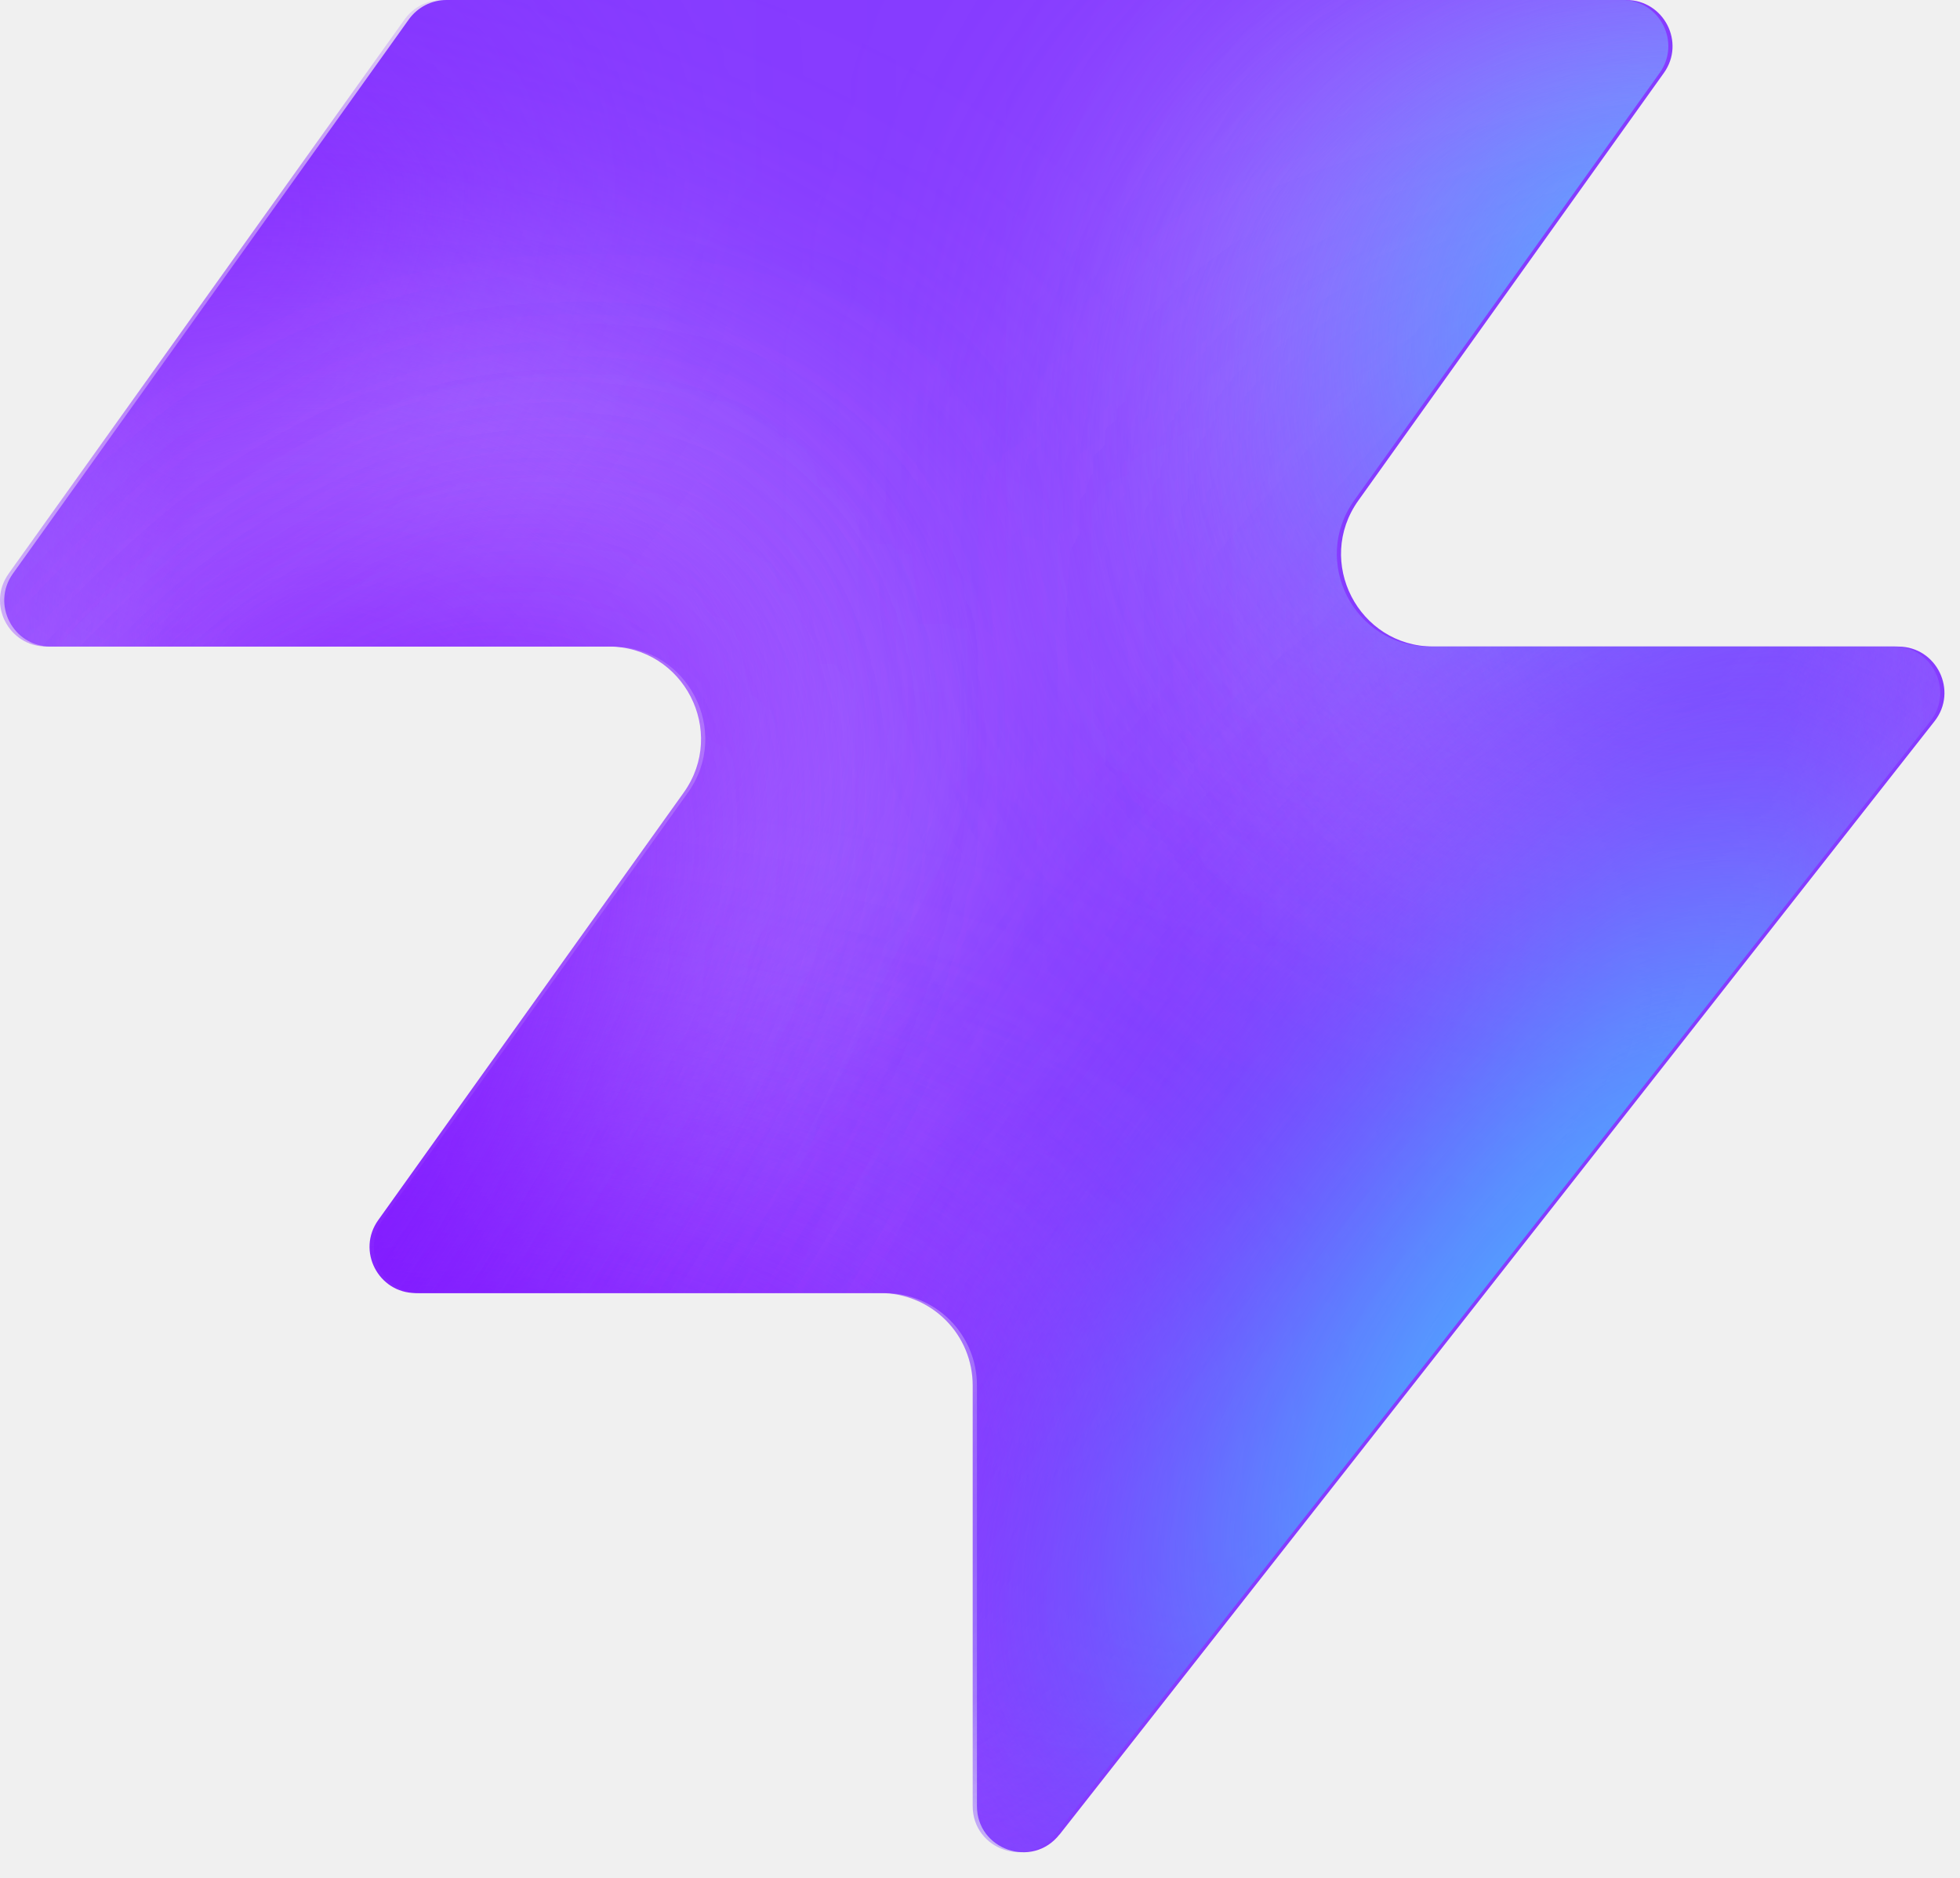
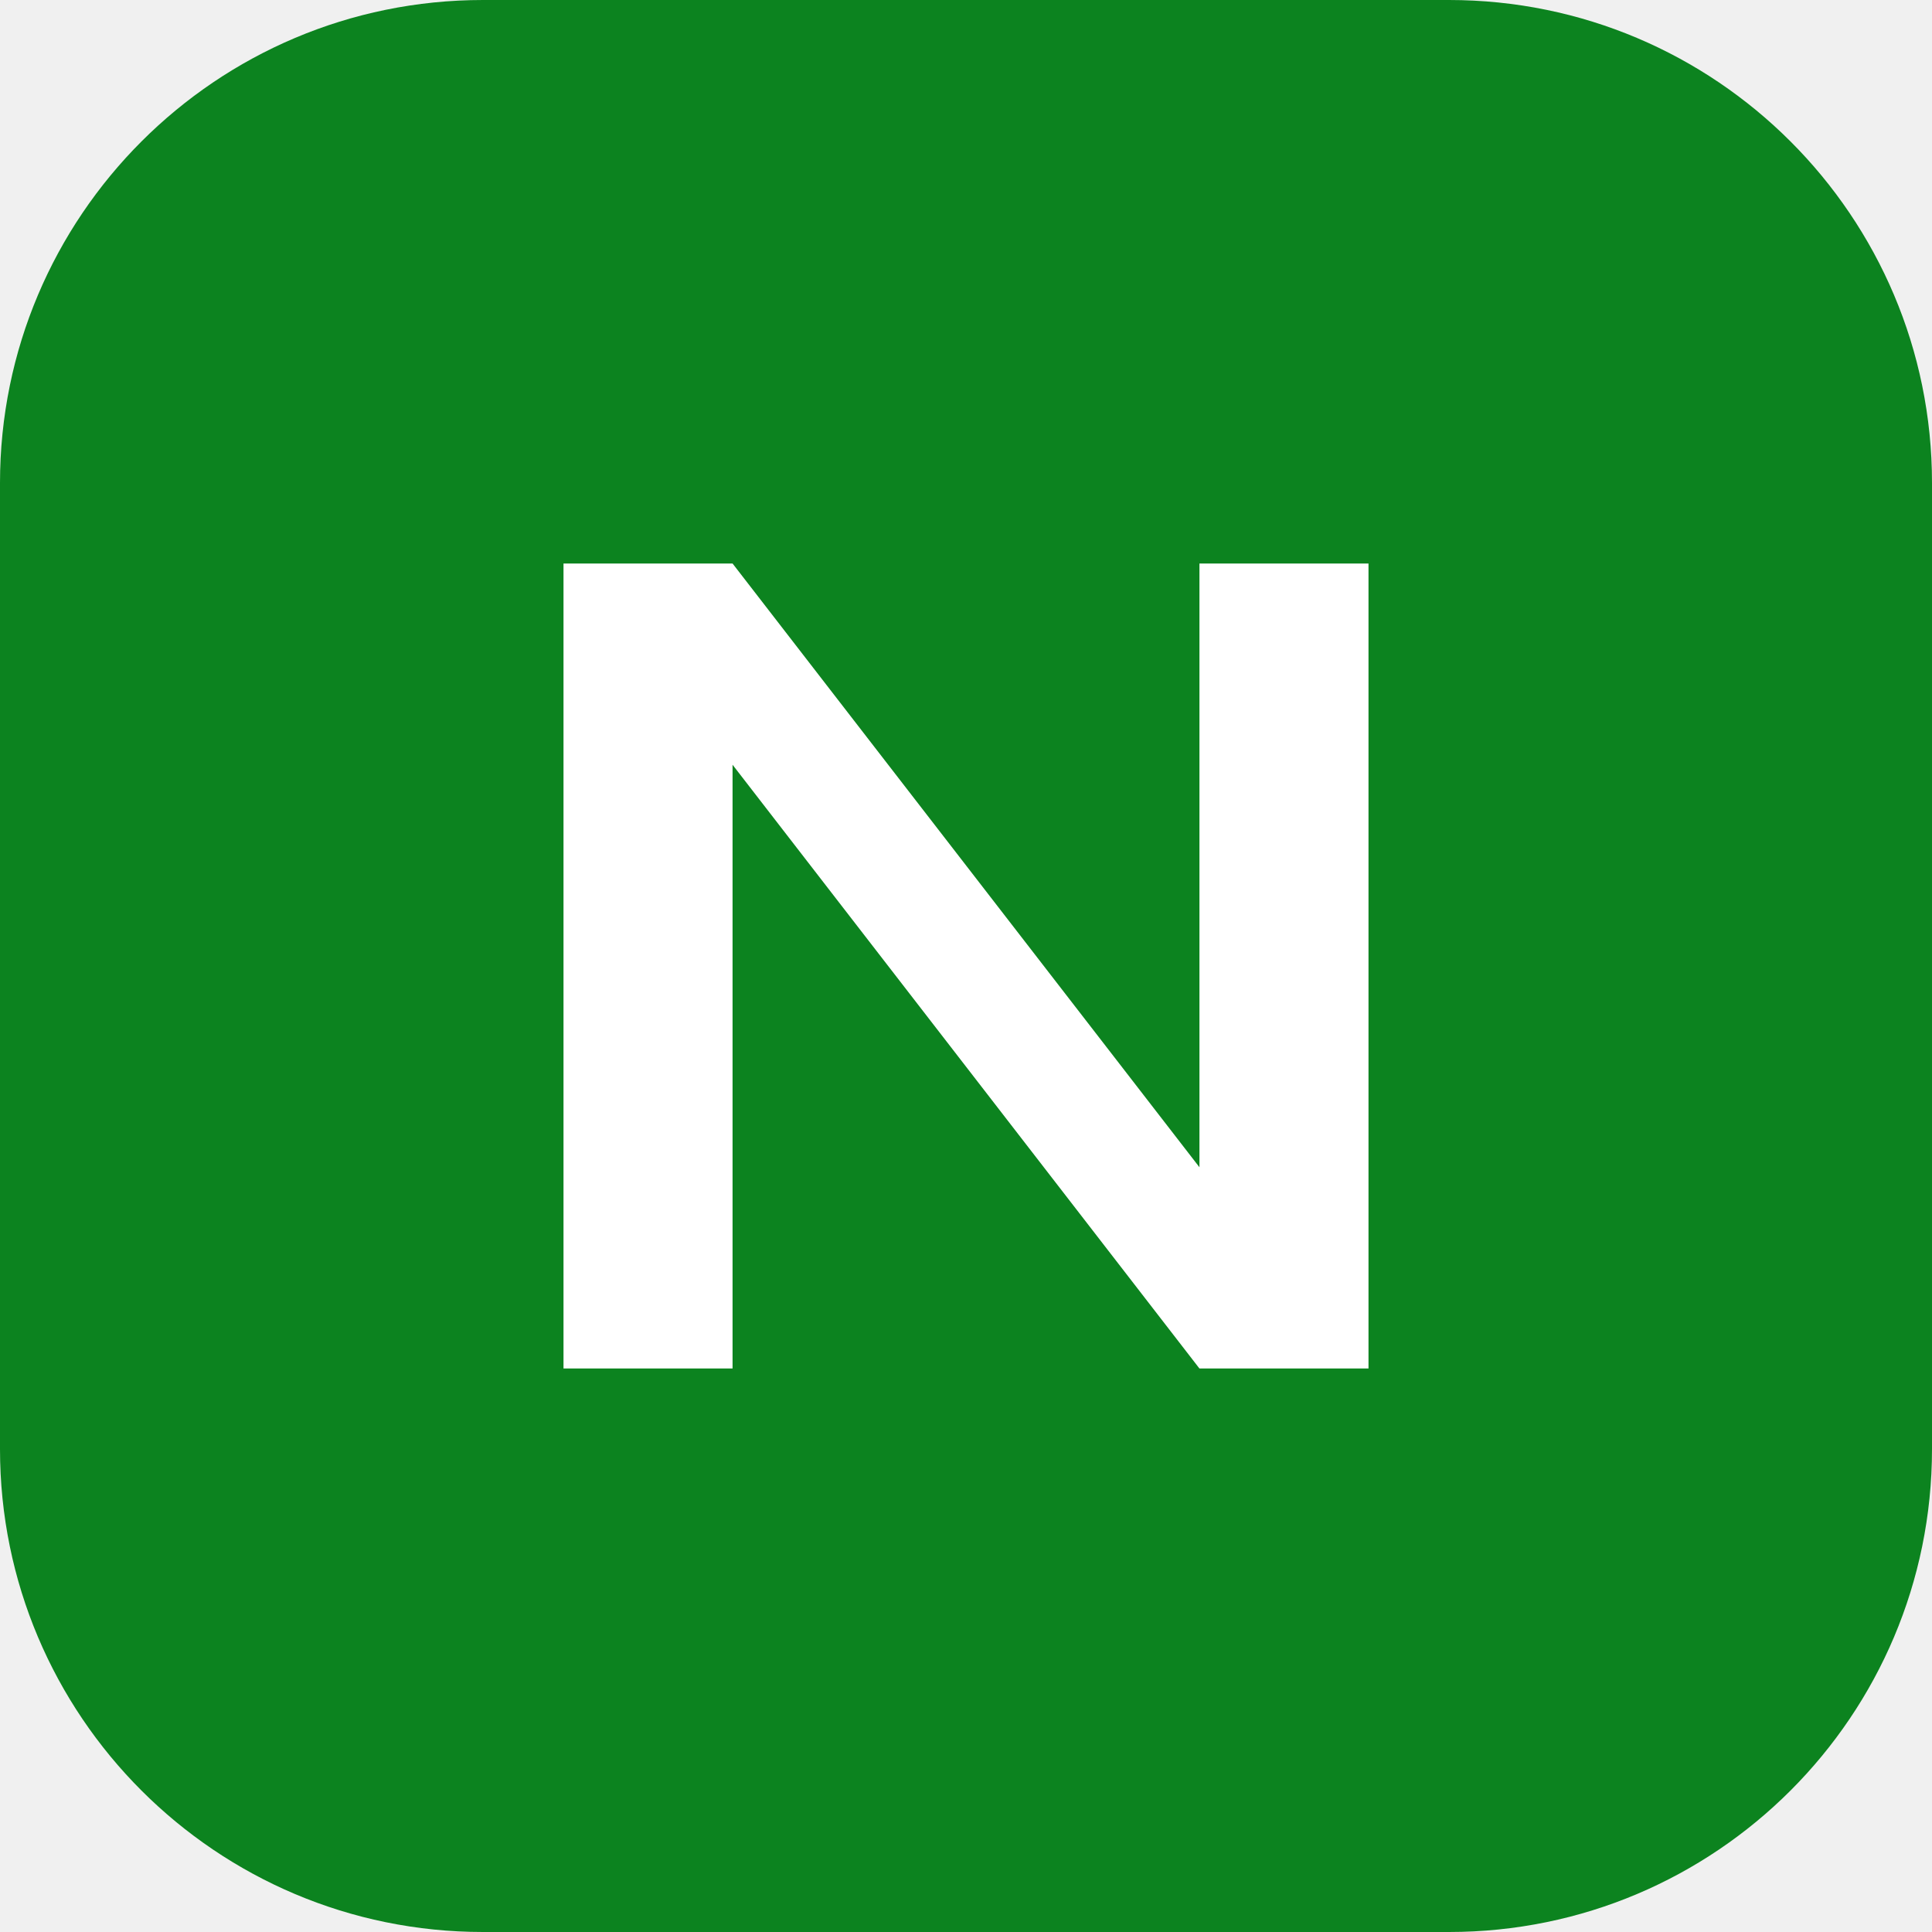
- <svg xmlns="http://www.w3.org/2000/svg" width="48" height="46" fill="none" viewBox="0 0 48 46">
-   <path fill="#863bff" d="M25.946 44.938c-.664.845-2.021.375-2.021-.698V33.937a2.26 2.26 0 0 0-2.262-2.262H10.287c-.92 0-1.456-1.04-.92-1.788l7.48-10.471c1.07-1.497 0-3.578-1.842-3.578H1.237c-.92 0-1.456-1.04-.92-1.788L10.013.474c.214-.297.556-.474.92-.474h28.894c.92 0 1.456 1.04.92 1.788l-7.48 10.471c-1.07 1.498 0 3.579 1.842 3.579h11.377c.943 0 1.473 1.088.89 1.83L25.947 44.94z" style="fill:#863bff;fill:color(display-p3 .525 .23 1);fill-opacity:1" />
-   <mask id="a" width="48" height="46" x="0" y="0" maskUnits="userSpaceOnUse" style="mask-type:alpha">
-     <path fill="#000" d="M25.842 44.938c-.664.844-2.021.375-2.021-.698V33.937a2.26 2.26 0 0 0-2.262-2.262H10.183c-.92 0-1.456-1.04-.92-1.788l7.48-10.471c1.07-1.498 0-3.579-1.842-3.579H1.133c-.92 0-1.456-1.04-.92-1.787L9.91.473c.214-.297.556-.474.92-.474h28.894c.92 0 1.456 1.04.92 1.788l-7.48 10.471c-1.07 1.498 0 3.578 1.842 3.578h11.377c.943 0 1.473 1.088.89 1.832L25.843 44.94z" style="fill:#000;fill-opacity:1" />
-   </mask>
-   <g mask="url(#a)">
-     <g filter="url(#b)">
-       <ellipse cx="5.508" cy="14.704" fill="#ede6ff" rx="5.508" ry="14.704" style="fill:#ede6ff;fill:color(display-p3 .927 .903 1);fill-opacity:1" transform="matrix(.00324 1 1 -.00324 -4.47 31.516)" />
-     </g>
-     <g filter="url(#c)">
-       <ellipse cx="10.399" cy="29.851" fill="#ede6ff" rx="10.399" ry="29.851" style="fill:#ede6ff;fill:color(display-p3 .927 .903 1);fill-opacity:1" transform="matrix(.00324 1 1 -.00324 -39.328 7.883)" />
-     </g>
-     <g filter="url(#d)">
-       <ellipse cx="5.508" cy="30.487" fill="#7e14ff" rx="5.508" ry="30.487" style="fill:#7e14ff;fill:color(display-p3 .492 .077 1);fill-opacity:1" transform="rotate(89.814 -25.913 -14.639)scale(1 -1)" />
-     </g>
-     <g filter="url(#e)">
-       <ellipse cx="5.508" cy="30.599" fill="#7e14ff" rx="5.508" ry="30.599" style="fill:#7e14ff;fill:color(display-p3 .492 .077 1);fill-opacity:1" transform="rotate(89.814 -32.644 -3.334)scale(1 -1)" />
-     </g>
-     <g filter="url(#f)">
-       <ellipse cx="5.508" cy="30.599" fill="#7e14ff" rx="5.508" ry="30.599" style="fill:#7e14ff;fill:color(display-p3 .492 .077 1);fill-opacity:1" transform="matrix(.00324 1 1 -.00324 -34.34 30.47)" />
-     </g>
-     <g filter="url(#g)">
-       <ellipse cx="14.072" cy="22.078" fill="#ede6ff" rx="14.072" ry="22.078" style="fill:#ede6ff;fill:color(display-p3 .927 .903 1);fill-opacity:1" transform="rotate(93.35 24.506 48.493)scale(-1 1)" />
-     </g>
-     <g filter="url(#h)">
-       <ellipse cx="3.47" cy="21.501" fill="#7e14ff" rx="3.47" ry="21.501" style="fill:#7e14ff;fill:color(display-p3 .492 .077 1);fill-opacity:1" transform="rotate(89.009 28.708 47.59)scale(-1 1)" />
-     </g>
-     <g filter="url(#i)">
-       <ellipse cx="3.47" cy="21.501" fill="#7e14ff" rx="3.47" ry="21.501" style="fill:#7e14ff;fill:color(display-p3 .492 .077 1);fill-opacity:1" transform="rotate(89.009 28.708 47.59)scale(-1 1)" />
-     </g>
-     <g filter="url(#j)">
-       <ellipse cx=".387" cy="8.972" fill="#7e14ff" rx="4.407" ry="29.108" style="fill:#7e14ff;fill:color(display-p3 .492 .077 1);fill-opacity:1" transform="rotate(39.51 .387 8.972)" />
-     </g>
-     <g filter="url(#k)">
-       <ellipse cx="47.523" cy="-6.092" fill="#7e14ff" rx="4.407" ry="29.108" style="fill:#7e14ff;fill:color(display-p3 .492 .077 1);fill-opacity:1" transform="rotate(37.892 47.523 -6.092)" />
-     </g>
-     <g filter="url(#l)">
-       <ellipse cx="41.412" cy="6.333" fill="#47bfff" rx="5.971" ry="9.665" style="fill:#47bfff;fill:color(display-p3 .28 .748 1);fill-opacity:1" transform="rotate(37.892 41.412 6.333)" />
-     </g>
-     <g filter="url(#m)">
-       <ellipse cx="-1.879" cy="38.332" fill="#7e14ff" rx="4.407" ry="29.108" style="fill:#7e14ff;fill:color(display-p3 .492 .077 1);fill-opacity:1" transform="rotate(37.892 -1.88 38.332)" />
-     </g>
-     <g filter="url(#n)">
-       <ellipse cx="-1.879" cy="38.332" fill="#7e14ff" rx="4.407" ry="29.108" style="fill:#7e14ff;fill:color(display-p3 .492 .077 1);fill-opacity:1" transform="rotate(37.892 -1.88 38.332)" />
-     </g>
-     <g filter="url(#o)">
-       <ellipse cx="35.651" cy="29.907" fill="#7e14ff" rx="4.407" ry="29.108" style="fill:#7e14ff;fill:color(display-p3 .492 .077 1);fill-opacity:1" transform="rotate(37.892 35.651 29.907)" />
-     </g>
-     <g filter="url(#p)">
-       <ellipse cx="38.418" cy="32.4" fill="#47bfff" rx="5.971" ry="15.297" style="fill:#47bfff;fill:color(display-p3 .28 .748 1);fill-opacity:1" transform="rotate(37.892 38.418 32.4)" />
-     </g>
-   </g>
-   <defs>
-     <filter id="b" width="60.045" height="41.654" x="-19.77" y="16.149" color-interpolation-filters="sRGB" filterUnits="userSpaceOnUse">
-       <feFlood flood-opacity="0" result="BackgroundImageFix" />
-       <feBlend in="SourceGraphic" in2="BackgroundImageFix" result="shape" />
-       <feGaussianBlur result="effect1_foregroundBlur_2002_17158" stdDeviation="7.659" />
-     </filter>
-     <filter id="c" width="90.34" height="51.437" x="-54.613" y="-7.533" color-interpolation-filters="sRGB" filterUnits="userSpaceOnUse">
-       <feFlood flood-opacity="0" result="BackgroundImageFix" />
-       <feBlend in="SourceGraphic" in2="BackgroundImageFix" result="shape" />
-       <feGaussianBlur result="effect1_foregroundBlur_2002_17158" stdDeviation="7.659" />
-     </filter>
-     <filter id="d" width="79.355" height="29.4" x="-49.64" y="2.03" color-interpolation-filters="sRGB" filterUnits="userSpaceOnUse">
-       <feFlood flood-opacity="0" result="BackgroundImageFix" />
-       <feBlend in="SourceGraphic" in2="BackgroundImageFix" result="shape" />
-       <feGaussianBlur result="effect1_foregroundBlur_2002_17158" stdDeviation="4.596" />
-     </filter>
-     <filter id="e" width="79.579" height="29.4" x="-45.045" y="20.029" color-interpolation-filters="sRGB" filterUnits="userSpaceOnUse">
-       <feFlood flood-opacity="0" result="BackgroundImageFix" />
-       <feBlend in="SourceGraphic" in2="BackgroundImageFix" result="shape" />
-       <feGaussianBlur result="effect1_foregroundBlur_2002_17158" stdDeviation="4.596" />
-     </filter>
-     <filter id="f" width="79.579" height="29.4" x="-43.513" y="21.178" color-interpolation-filters="sRGB" filterUnits="userSpaceOnUse">
-       <feFlood flood-opacity="0" result="BackgroundImageFix" />
-       <feBlend in="SourceGraphic" in2="BackgroundImageFix" result="shape" />
-       <feGaussianBlur result="effect1_foregroundBlur_2002_17158" stdDeviation="4.596" />
-     </filter>
-     <filter id="g" width="74.749" height="58.852" x="15.756" y="-17.901" color-interpolation-filters="sRGB" filterUnits="userSpaceOnUse">
-       <feFlood flood-opacity="0" result="BackgroundImageFix" />
-       <feBlend in="SourceGraphic" in2="BackgroundImageFix" result="shape" />
-       <feGaussianBlur result="effect1_foregroundBlur_2002_17158" stdDeviation="7.659" />
-     </filter>
-     <filter id="h" width="61.377" height="25.362" x="23.548" y="2.284" color-interpolation-filters="sRGB" filterUnits="userSpaceOnUse">
-       <feFlood flood-opacity="0" result="BackgroundImageFix" />
-       <feBlend in="SourceGraphic" in2="BackgroundImageFix" result="shape" />
-       <feGaussianBlur result="effect1_foregroundBlur_2002_17158" stdDeviation="4.596" />
-     </filter>
-     <filter id="i" width="61.377" height="25.362" x="23.548" y="2.284" color-interpolation-filters="sRGB" filterUnits="userSpaceOnUse">
-       <feFlood flood-opacity="0" result="BackgroundImageFix" />
-       <feBlend in="SourceGraphic" in2="BackgroundImageFix" result="shape" />
-       <feGaussianBlur result="effect1_foregroundBlur_2002_17158" stdDeviation="4.596" />
-     </filter>
-     <filter id="j" width="56.045" height="63.649" x="-27.636" y="-22.853" color-interpolation-filters="sRGB" filterUnits="userSpaceOnUse">
-       <feFlood flood-opacity="0" result="BackgroundImageFix" />
-       <feBlend in="SourceGraphic" in2="BackgroundImageFix" result="shape" />
-       <feGaussianBlur result="effect1_foregroundBlur_2002_17158" stdDeviation="4.596" />
-     </filter>
-     <filter id="k" width="54.814" height="64.646" x="20.116" y="-38.415" color-interpolation-filters="sRGB" filterUnits="userSpaceOnUse">
-       <feFlood flood-opacity="0" result="BackgroundImageFix" />
-       <feBlend in="SourceGraphic" in2="BackgroundImageFix" result="shape" />
-       <feGaussianBlur result="effect1_foregroundBlur_2002_17158" stdDeviation="4.596" />
-     </filter>
-     <filter id="l" width="33.541" height="35.313" x="24.641" y="-11.323" color-interpolation-filters="sRGB" filterUnits="userSpaceOnUse">
-       <feFlood flood-opacity="0" result="BackgroundImageFix" />
-       <feBlend in="SourceGraphic" in2="BackgroundImageFix" result="shape" />
-       <feGaussianBlur result="effect1_foregroundBlur_2002_17158" stdDeviation="4.596" />
-     </filter>
-     <filter id="m" width="54.814" height="64.646" x="-29.286" y="6.009" color-interpolation-filters="sRGB" filterUnits="userSpaceOnUse">
-       <feFlood flood-opacity="0" result="BackgroundImageFix" />
-       <feBlend in="SourceGraphic" in2="BackgroundImageFix" result="shape" />
-       <feGaussianBlur result="effect1_foregroundBlur_2002_17158" stdDeviation="4.596" />
-     </filter>
-     <filter id="n" width="54.814" height="64.646" x="-29.286" y="6.009" color-interpolation-filters="sRGB" filterUnits="userSpaceOnUse">
-       <feFlood flood-opacity="0" result="BackgroundImageFix" />
-       <feBlend in="SourceGraphic" in2="BackgroundImageFix" result="shape" />
-       <feGaussianBlur result="effect1_foregroundBlur_2002_17158" stdDeviation="4.596" />
-     </filter>
-     <filter id="o" width="54.814" height="64.646" x="8.244" y="-2.416" color-interpolation-filters="sRGB" filterUnits="userSpaceOnUse">
-       <feFlood flood-opacity="0" result="BackgroundImageFix" />
-       <feBlend in="SourceGraphic" in2="BackgroundImageFix" result="shape" />
-       <feGaussianBlur result="effect1_foregroundBlur_2002_17158" stdDeviation="4.596" />
-     </filter>
-     <filter id="p" width="39.409" height="43.623" x="18.713" y="10.588" color-interpolation-filters="sRGB" filterUnits="userSpaceOnUse">
-       <feFlood flood-opacity="0" result="BackgroundImageFix" />
-       <feBlend in="SourceGraphic" in2="BackgroundImageFix" result="shape" />
-       <feGaussianBlur result="effect1_foregroundBlur_2002_17158" stdDeviation="4.596" />
-     </filter>
-   </defs>
+ <svg xmlns="http://www.w3.org/2000/svg" viewBox="0 0 48 48">
+   <rect width="48" height="48" rx="12" fill="#0c831f" />
+   <path d="M14 34V14h4.2l11.6 15V14H34v20h-4.2L18.2 19v15H14Z" fill="#ffffff" />
</svg>
